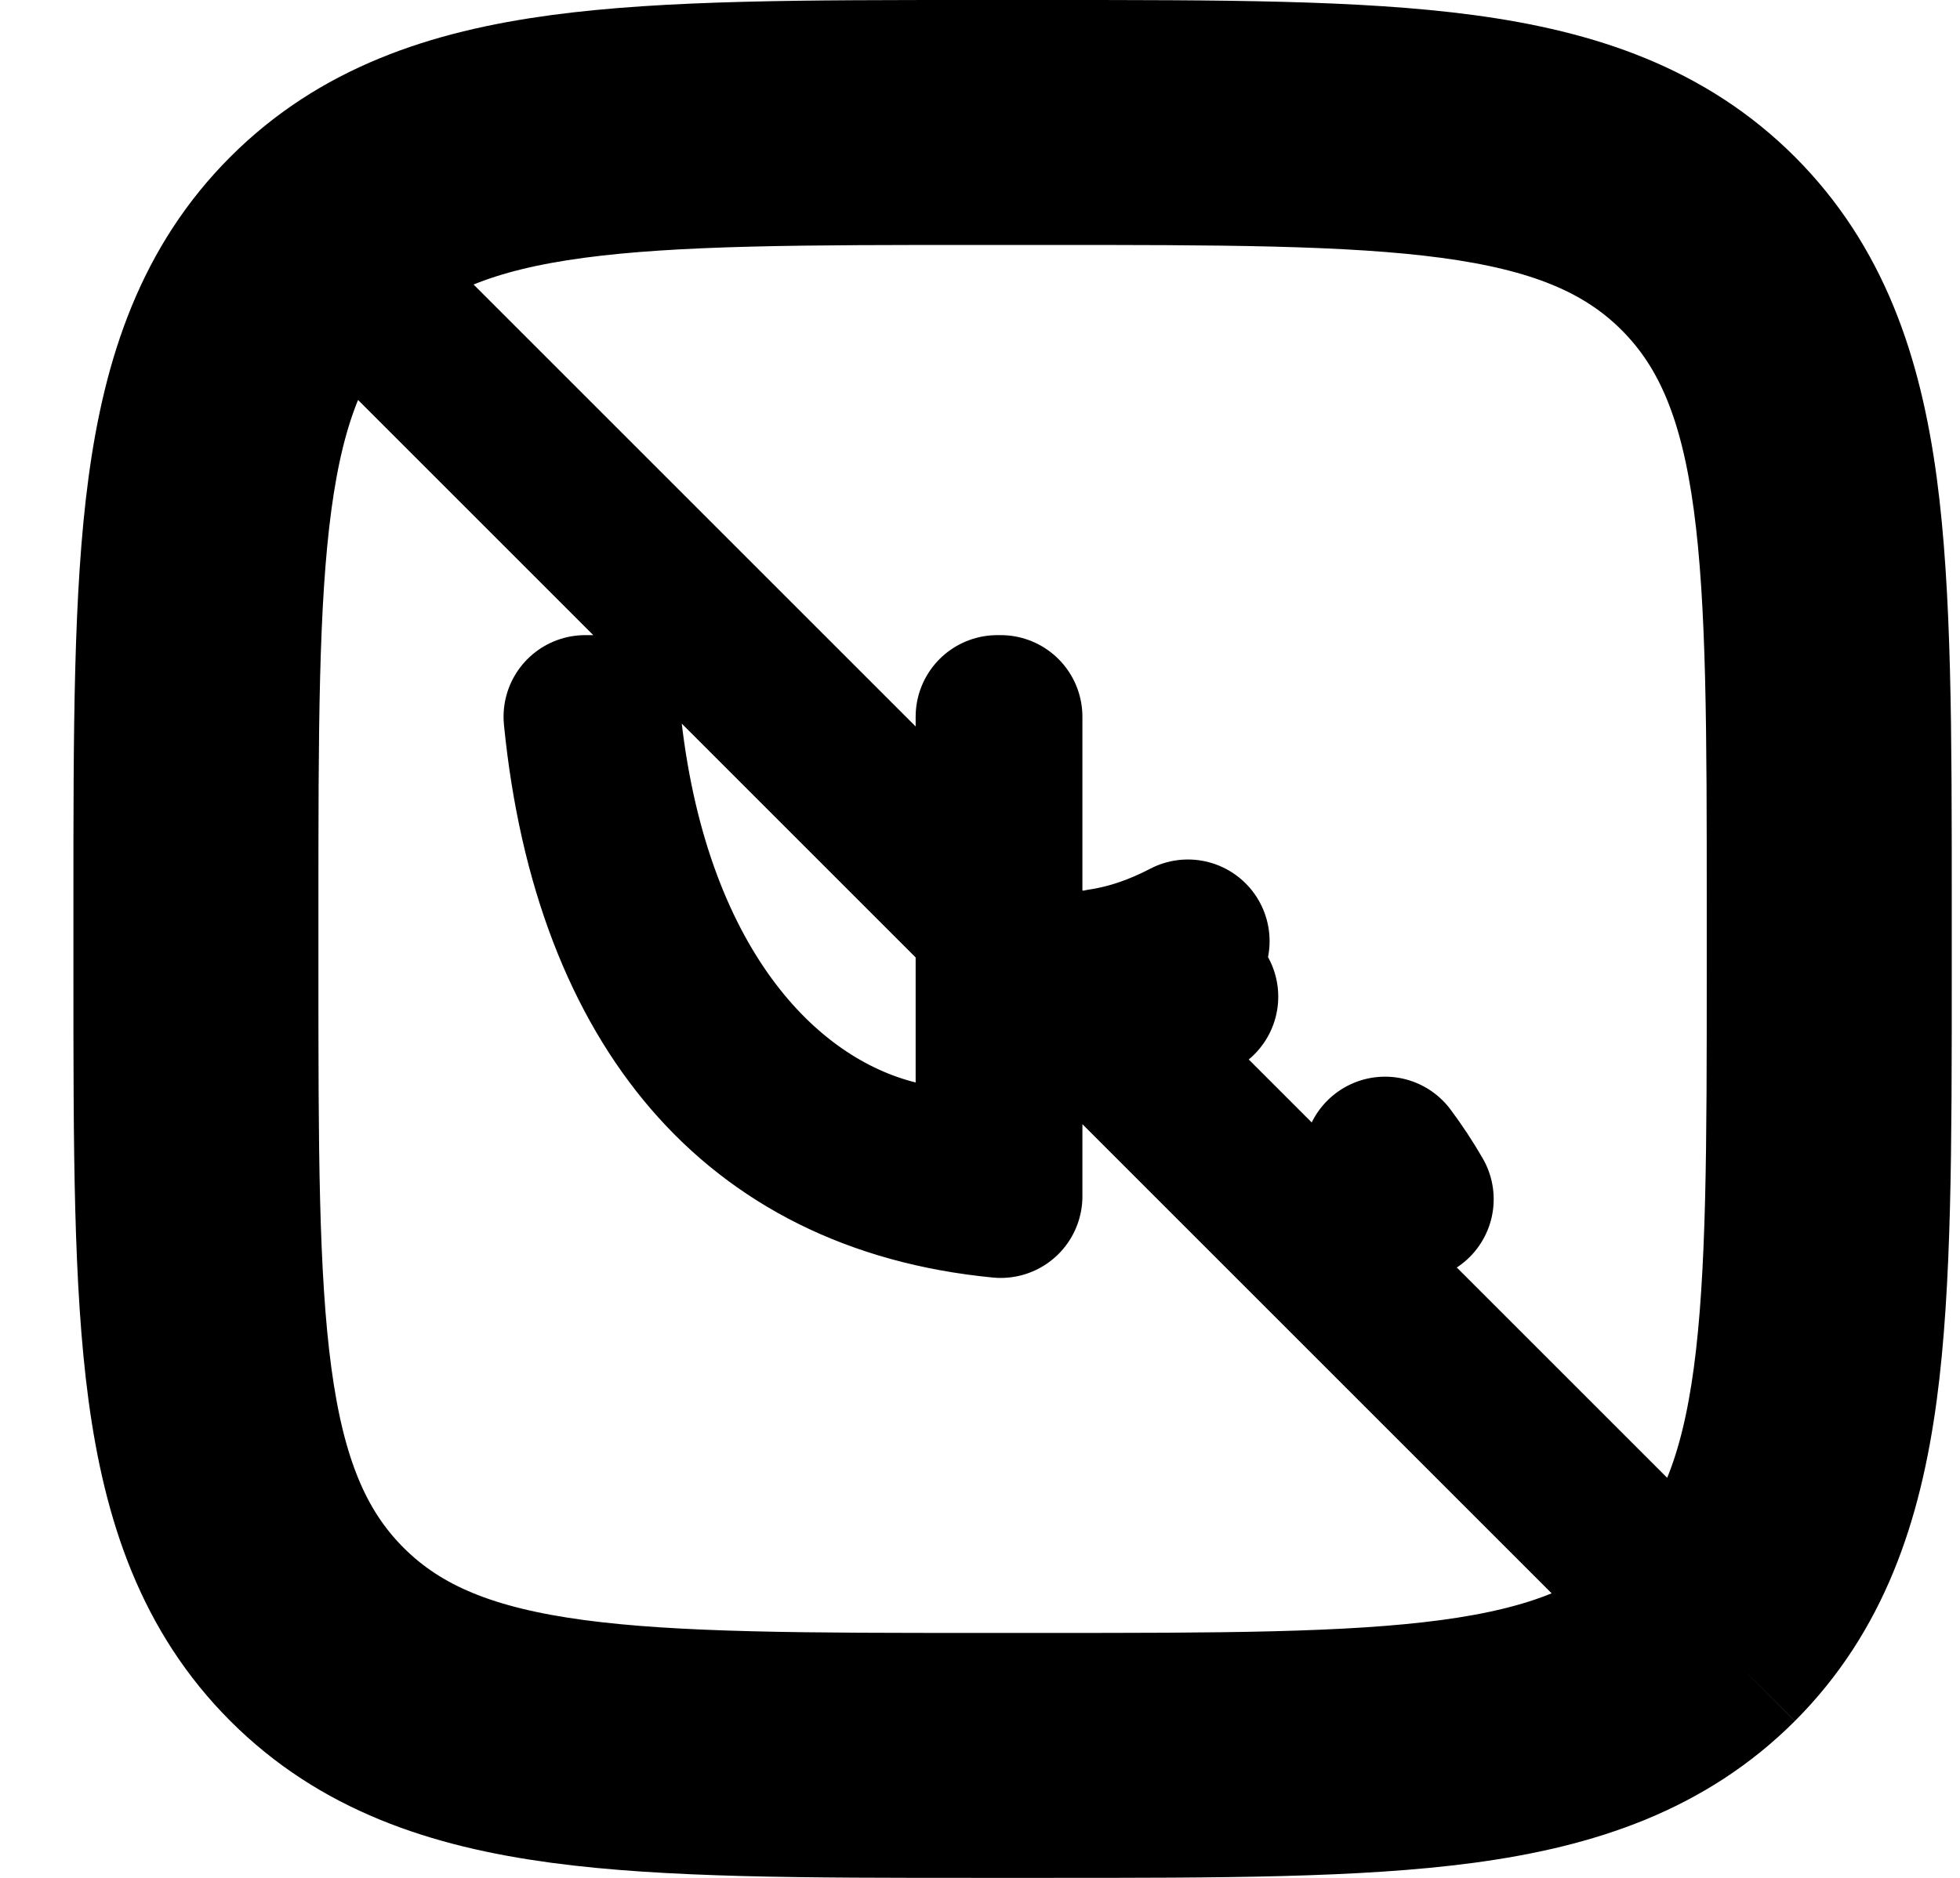
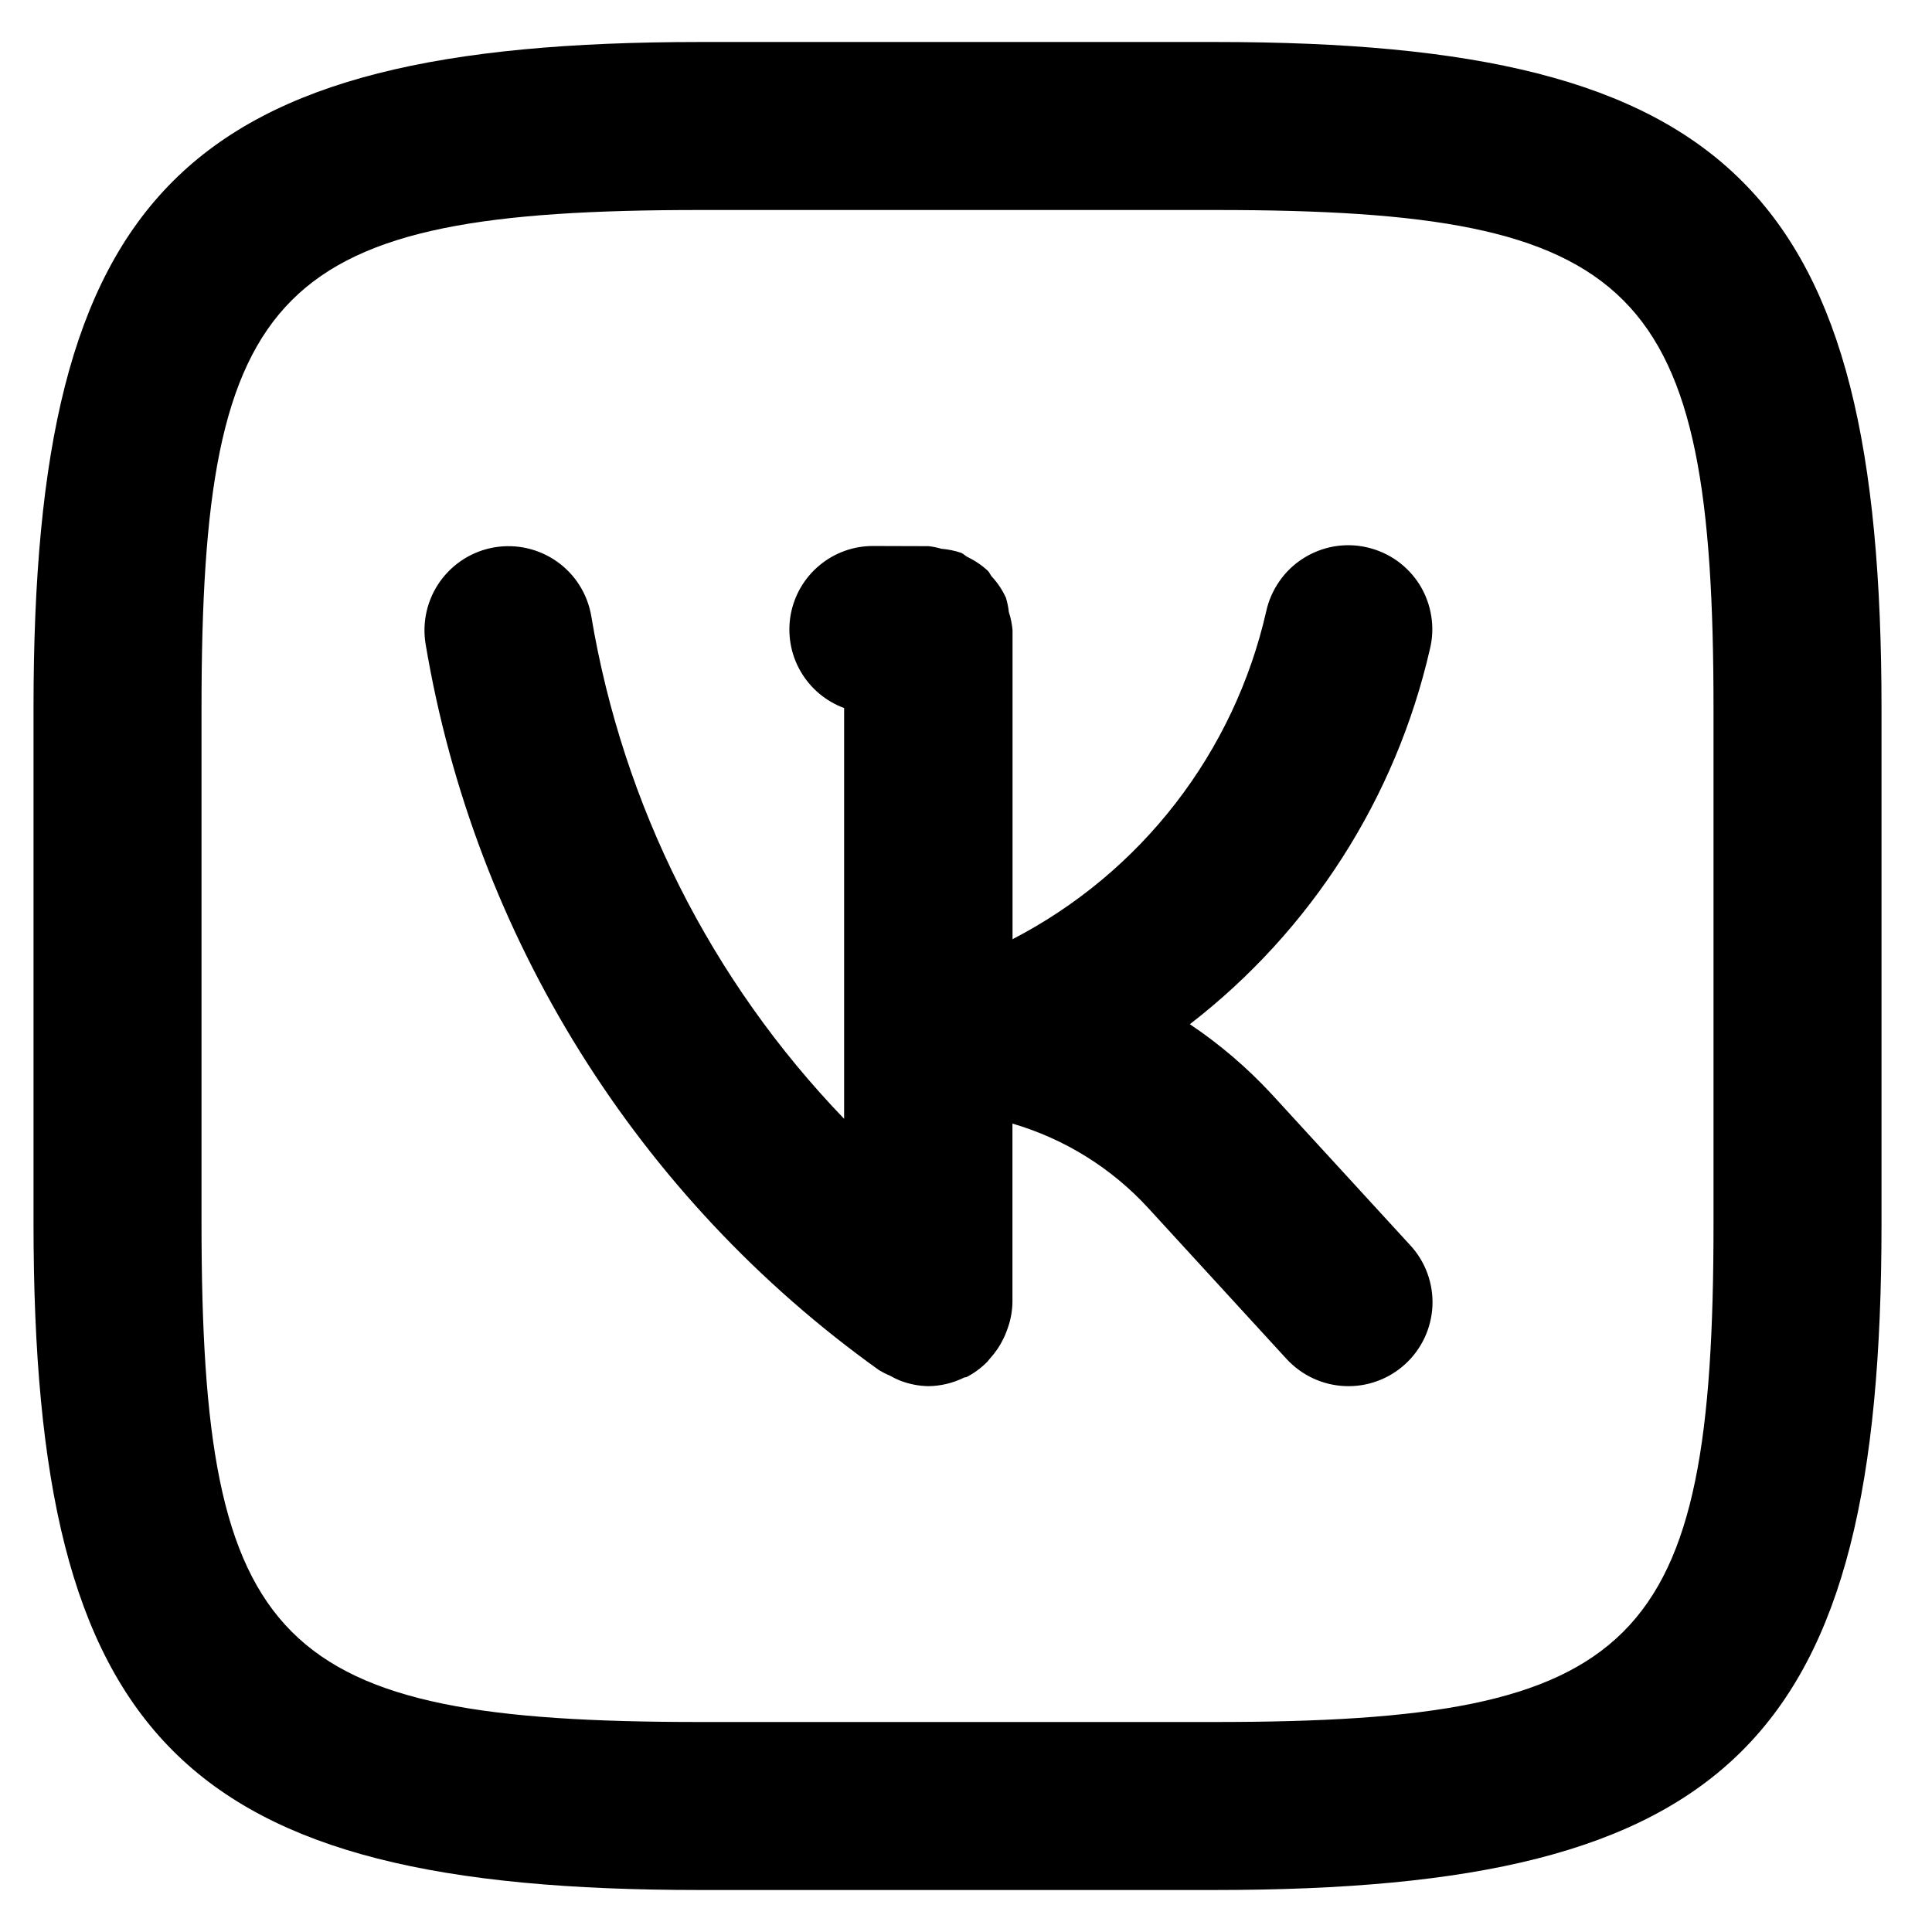
- <svg xmlns="http://www.w3.org/2000/svg" width="24" height="23" viewBox="0 0 24 23" fill="none">
-   <path d="M3.528 2.628L3.528 2.628C4.412 1.744 5.53 1.358 6.883 1.176C8.191 1 9.859 1 11.945 1L12.019 1H12.779L12.854 1C14.94 1 16.608 1 17.916 1.176C19.269 1.358 20.386 1.744 21.271 2.628C22.155 3.513 22.542 4.631 22.724 5.983C22.899 7.292 22.899 8.959 22.899 11.046V11.12V11.88V11.954C22.899 14.041 22.899 15.708 22.724 17.017C22.542 18.369 22.155 19.487 21.271 20.372C21.271 20.372 21.271 20.372 21.271 20.372M3.528 2.628L20.564 19.664M3.528 2.628C2.643 3.513 2.257 4.631 2.075 5.983C1.899 7.292 1.899 8.959 1.899 11.046L1.899 11.12V11.88L1.899 11.954C1.899 14.041 1.899 15.708 2.075 17.017C2.257 18.369 2.643 19.487 3.528 20.372L3.528 20.372C4.412 21.256 5.53 21.642 6.883 21.824C8.191 22 9.859 22 11.945 22H12.019H12.779H12.854C14.94 22 16.608 22 17.916 21.824C19.269 21.642 20.386 21.256 21.271 20.372M3.528 2.628L21.271 20.372M21.271 20.372L20.564 19.664M20.564 19.664C19.228 21 17.078 21 12.779 21H12.019C7.72 21 5.571 21 4.235 19.664C2.899 18.329 2.899 16.179 2.899 11.88V11.12C2.899 6.821 2.899 4.671 4.235 3.336C5.57 2 7.72 2 12.019 2H12.779C17.078 2 19.228 2 20.564 3.336C21.899 4.671 21.899 6.821 21.899 11.12V11.88C21.899 16.179 21.899 18.329 20.564 19.664ZM12.212 13.258V8.779H12.254V10.906C12.254 11.19 12.375 11.461 12.586 11.65C12.717 11.768 12.876 11.848 13.044 11.884C12.879 11.92 12.723 11.997 12.593 12.112C12.378 12.302 12.254 12.575 12.254 12.862V14.652C10.715 14.503 9.554 13.889 8.73 12.933C7.905 11.976 7.346 10.591 7.166 8.779H7.333C7.66 12.049 9.277 13.805 10.969 14.228C11.268 14.302 11.585 14.235 11.827 14.046C12.07 13.856 12.212 13.566 12.212 13.258ZM14.652 12.207C14.28 12.053 13.889 11.944 13.487 11.884C13.859 11.828 14.214 11.701 14.546 11.527C14.53 11.604 14.524 11.684 14.527 11.764C14.534 11.922 14.578 12.074 14.652 12.207ZM16.96 14.187C17.08 14.348 17.19 14.515 17.29 14.688H17.227C17.148 14.516 17.059 14.349 16.96 14.187Z" stroke="black" stroke-width="2" stroke-linejoin="round" />
+ <svg xmlns="http://www.w3.org/2000/svg" width="23" height="23" viewBox="0 0 23 23" fill="none">
+   <path d="M15.143 13.03C14.851 12.714 14.523 12.433 14.165 12.193C15.607 11.079 16.618 9.498 17.024 7.722C17.055 7.593 17.06 7.46 17.038 7.33C17.017 7.199 16.97 7.074 16.901 6.962C16.831 6.85 16.739 6.753 16.632 6.676C16.524 6.6 16.402 6.545 16.273 6.516C16.145 6.486 16.011 6.483 15.881 6.505C15.751 6.528 15.627 6.576 15.515 6.647C15.403 6.718 15.307 6.81 15.232 6.918C15.156 7.027 15.102 7.149 15.074 7.278C14.885 8.109 14.517 8.889 13.995 9.563C13.474 10.237 12.811 10.789 12.054 11.181V7.502C12.048 7.429 12.033 7.356 12.01 7.286C12.004 7.228 11.992 7.171 11.975 7.115C11.933 7.024 11.877 6.939 11.808 6.865C11.79 6.845 11.781 6.817 11.762 6.797C11.689 6.729 11.606 6.673 11.516 6.63C11.49 6.616 11.471 6.593 11.444 6.582C11.368 6.556 11.289 6.54 11.208 6.533C11.159 6.519 11.108 6.508 11.056 6.502L10.402 6.5H10.399C10.165 6.498 9.938 6.579 9.757 6.729C9.577 6.878 9.455 7.087 9.413 7.317C9.372 7.548 9.412 7.786 9.529 7.989C9.645 8.192 9.829 8.348 10.049 8.429V13.319C8.465 11.674 7.415 9.588 7.039 7.335C6.995 7.074 6.849 6.84 6.633 6.687C6.416 6.533 6.148 6.472 5.886 6.516C5.625 6.56 5.392 6.707 5.238 6.923C5.085 7.139 5.023 7.407 5.067 7.669C5.652 11.152 7.594 14.26 10.467 16.313C10.508 16.337 10.551 16.359 10.595 16.377C10.63 16.397 10.666 16.415 10.703 16.431C10.815 16.476 10.933 16.5 11.053 16.502C11.201 16.5 11.345 16.465 11.477 16.4C11.487 16.395 11.498 16.398 11.508 16.393C11.597 16.347 11.678 16.287 11.748 16.217C11.763 16.203 11.772 16.187 11.786 16.172C11.851 16.101 11.905 16.021 11.946 15.935C11.96 15.907 11.973 15.878 11.983 15.848C12.027 15.738 12.051 15.621 12.053 15.502V13.376C12.674 13.558 13.232 13.905 13.669 14.381L15.316 16.178C15.496 16.373 15.745 16.49 16.01 16.501C16.275 16.513 16.534 16.418 16.729 16.239C16.925 16.06 17.041 15.81 17.053 15.545C17.064 15.28 16.97 15.021 16.79 14.826L15.143 13.03ZM14.472 0.5H8.336C2.179 0.5 0.399 2.278 0.399 8.427V14.563C0.399 20.72 2.177 22.5 8.326 22.5H14.462C20.619 22.5 22.399 20.722 22.399 14.573V8.437C22.399 2.28 20.621 0.5 14.472 0.5ZM20.399 14.573C20.399 19.613 19.511 20.5 14.461 20.5H8.327C3.286 20.5 2.399 19.612 2.399 14.562V8.428C2.399 3.387 3.287 2.5 8.337 2.5H14.472C19.512 2.5 20.399 3.388 20.399 8.438V14.573Z" fill="black" />
</svg>
